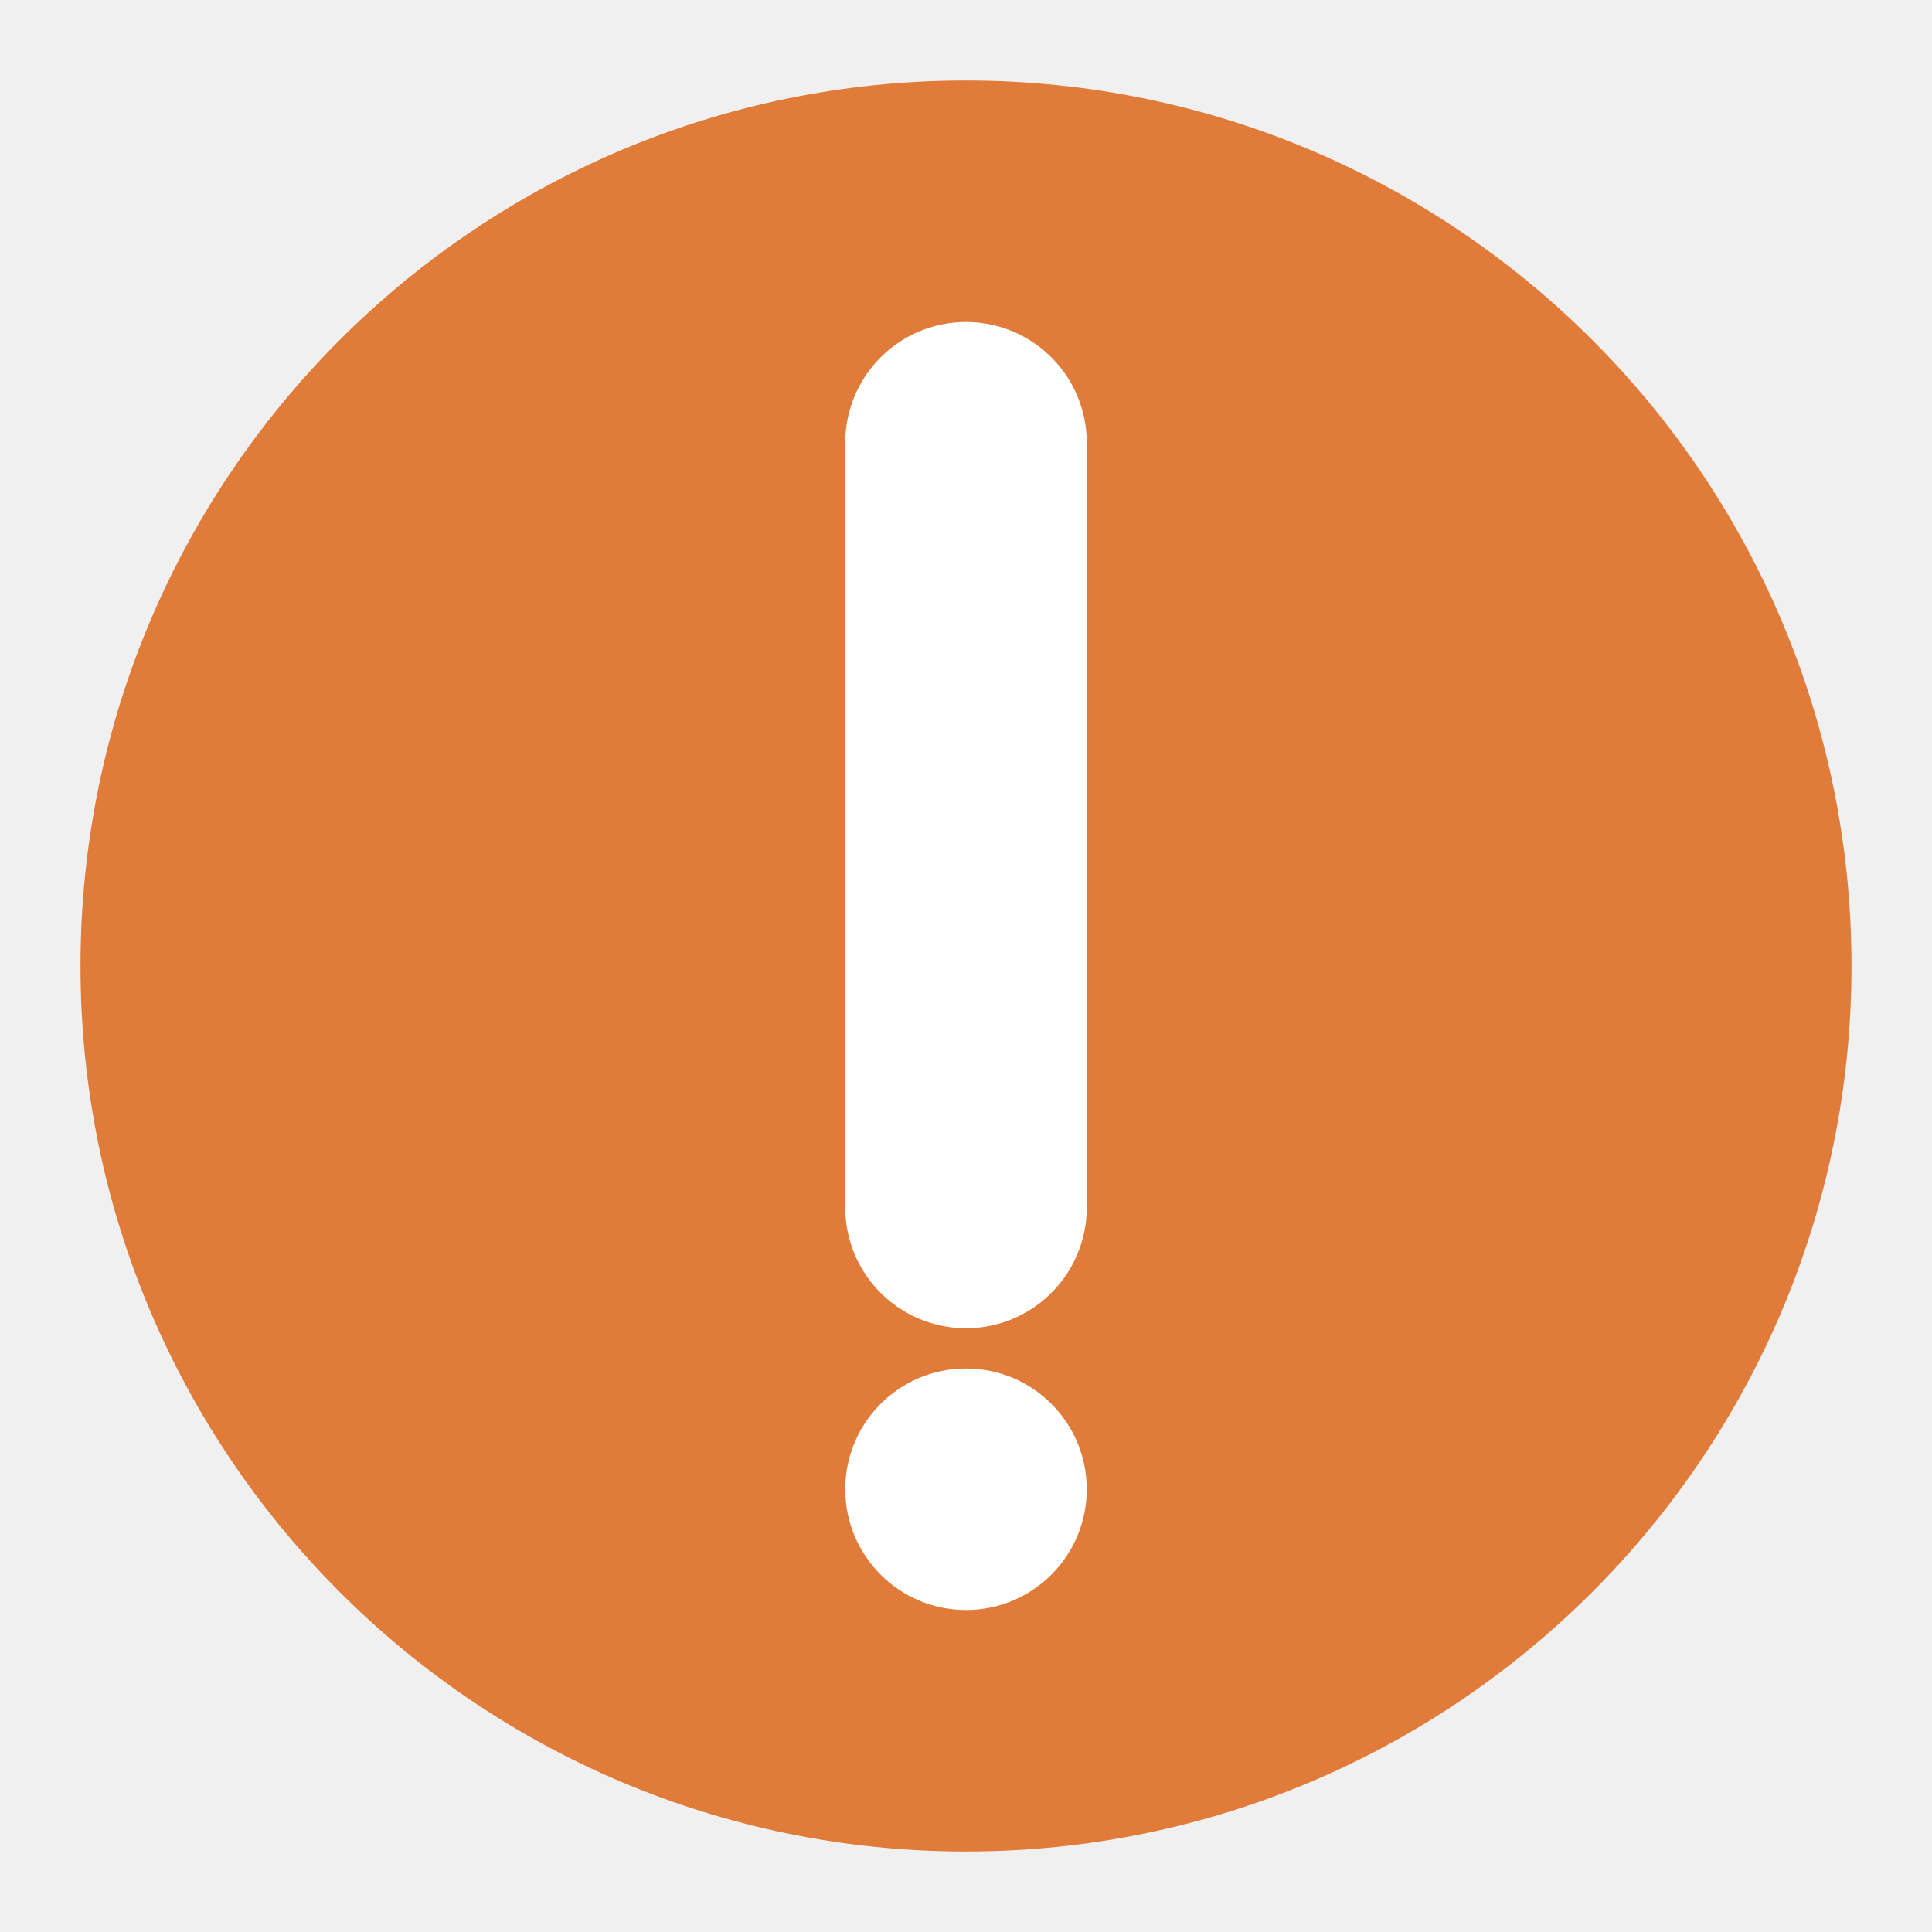
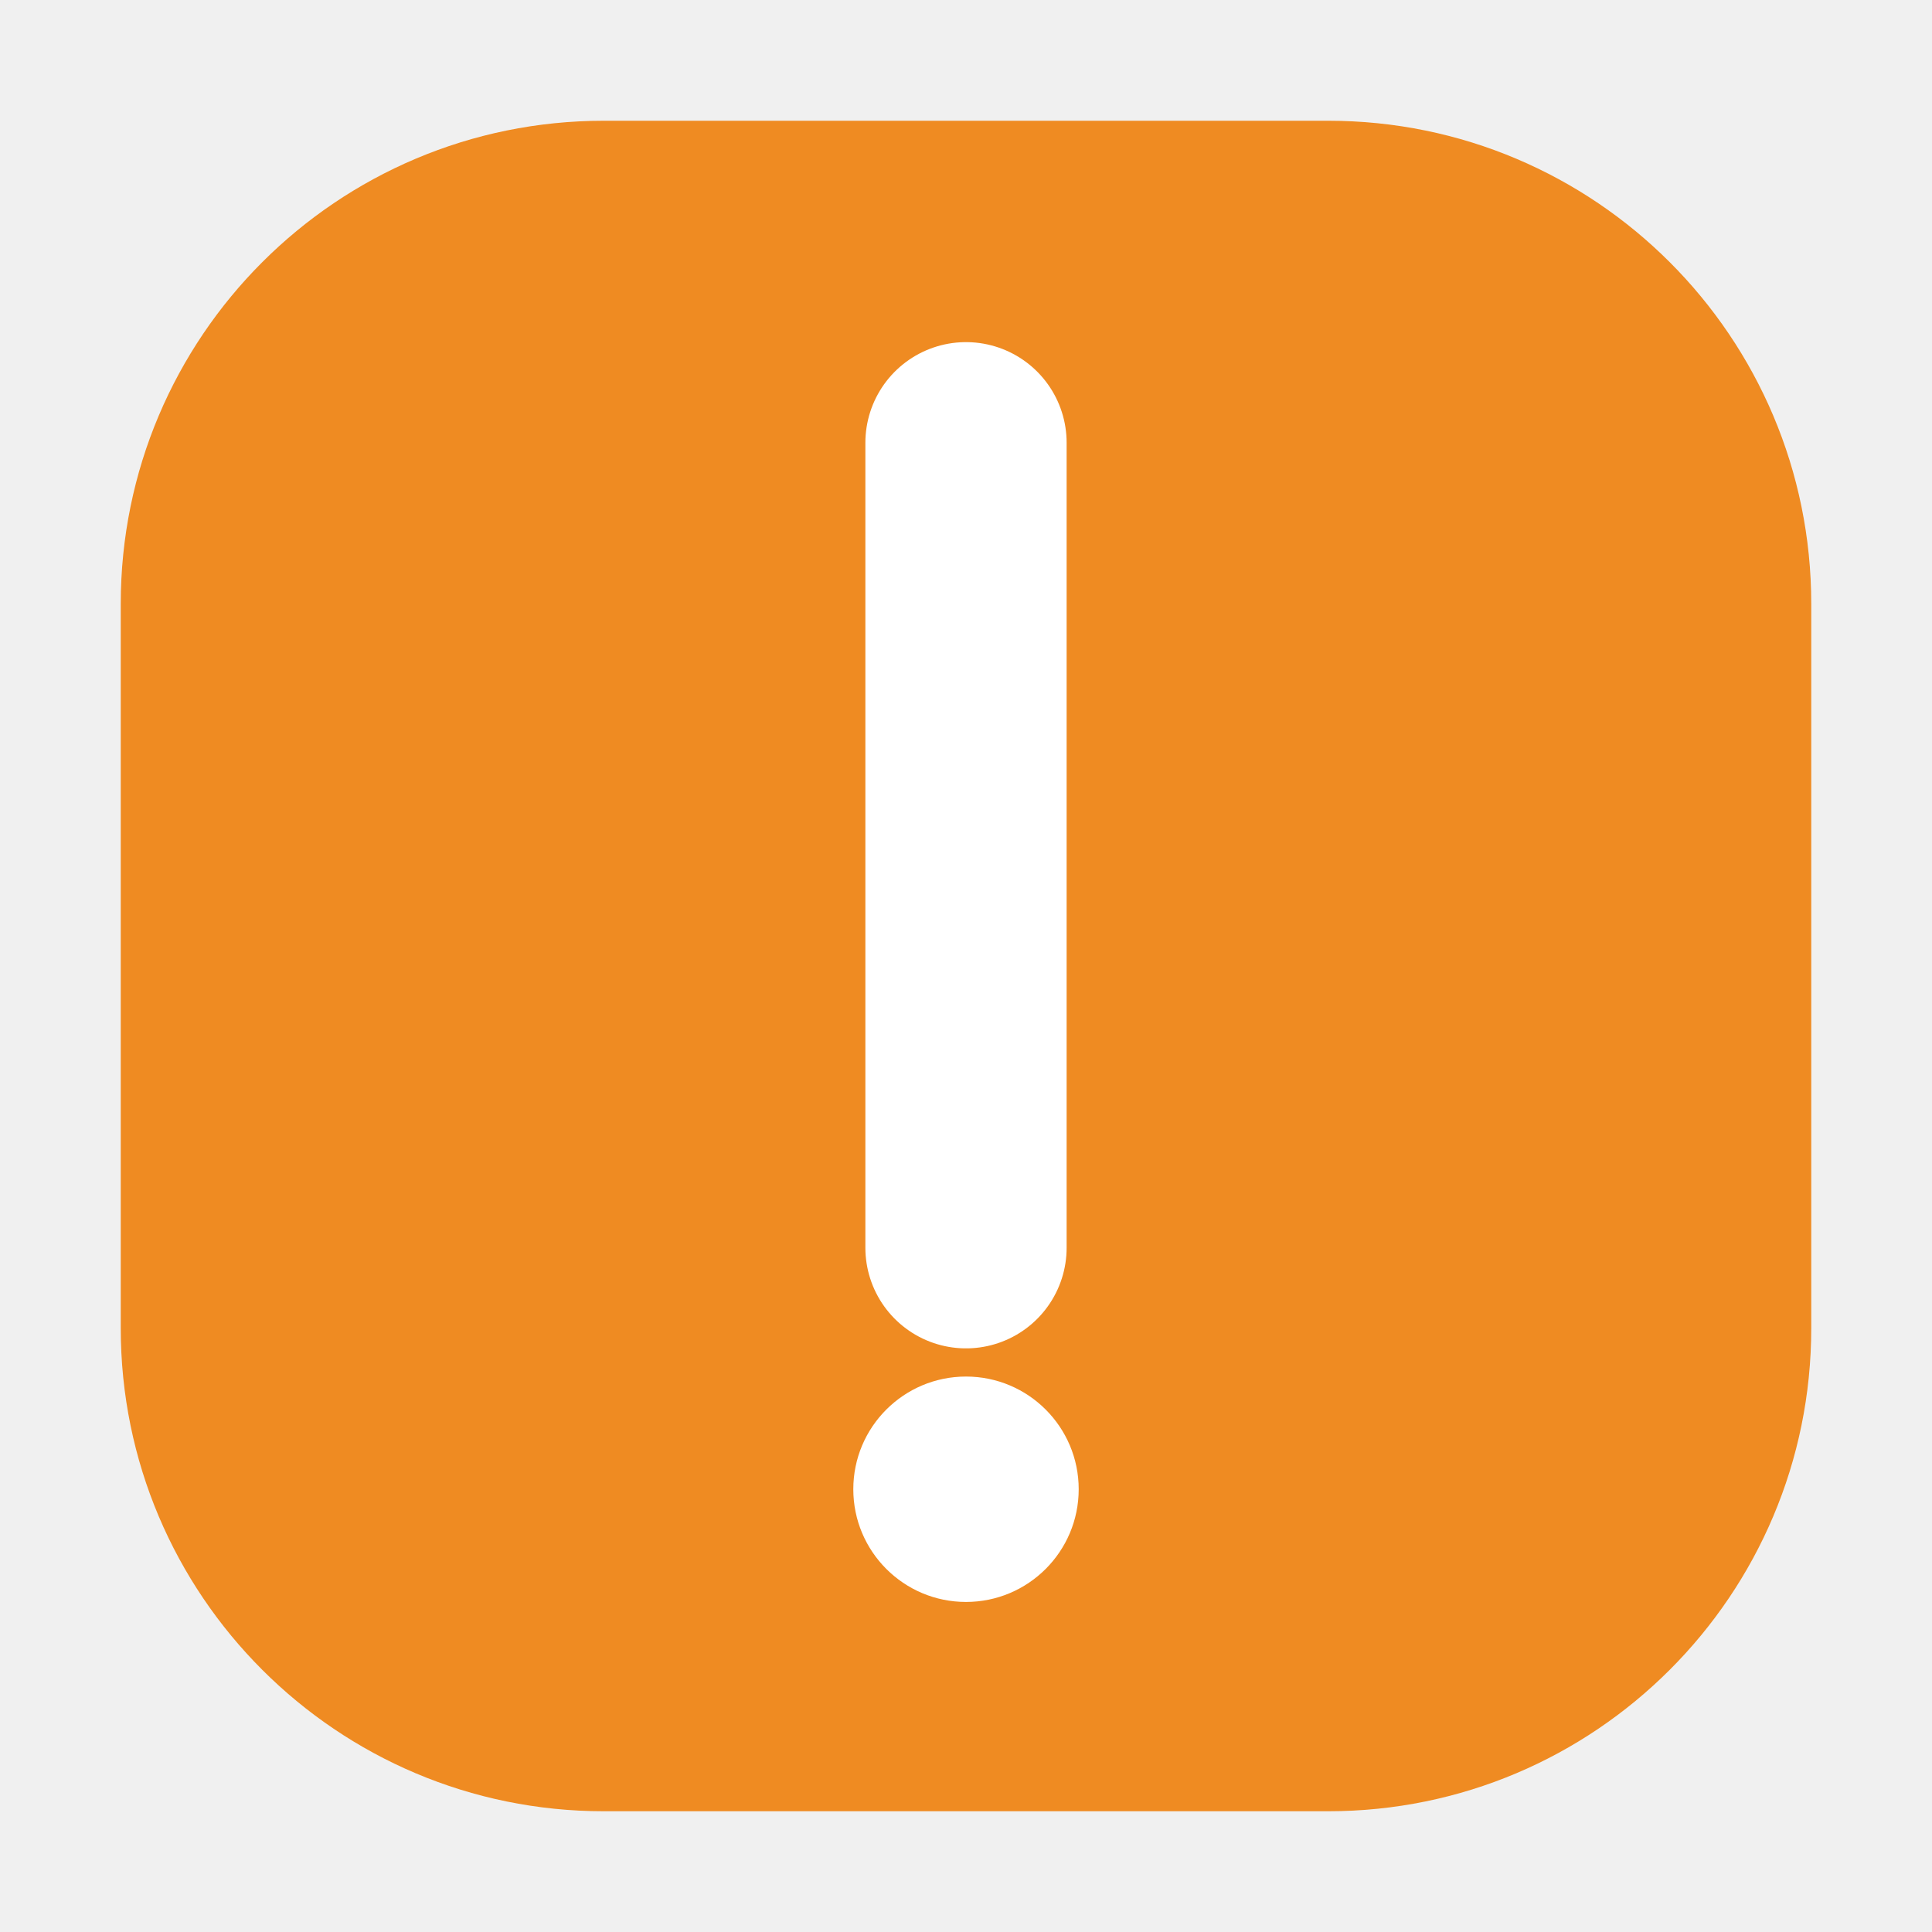
<svg xmlns="http://www.w3.org/2000/svg" viewBox="0 0 48 48">
-   <circle cx="24" cy="24" r="22" fill="#e07b39" />
-   <path d="M24 11v19" stroke="white" stroke-width="6" stroke-linecap="round" />
-   <circle cx="24" cy="37" r="3" fill="white" />
+   <rect x="3" y="3" width="42" height="42" rx="12" fill="#ef8b22" />
+   <path d="M24 11v20" stroke="#fff" stroke-width="5" stroke-linecap="round" />
+   <circle cx="24" cy="37" r="2.8" fill="#fff" />
</svg>
